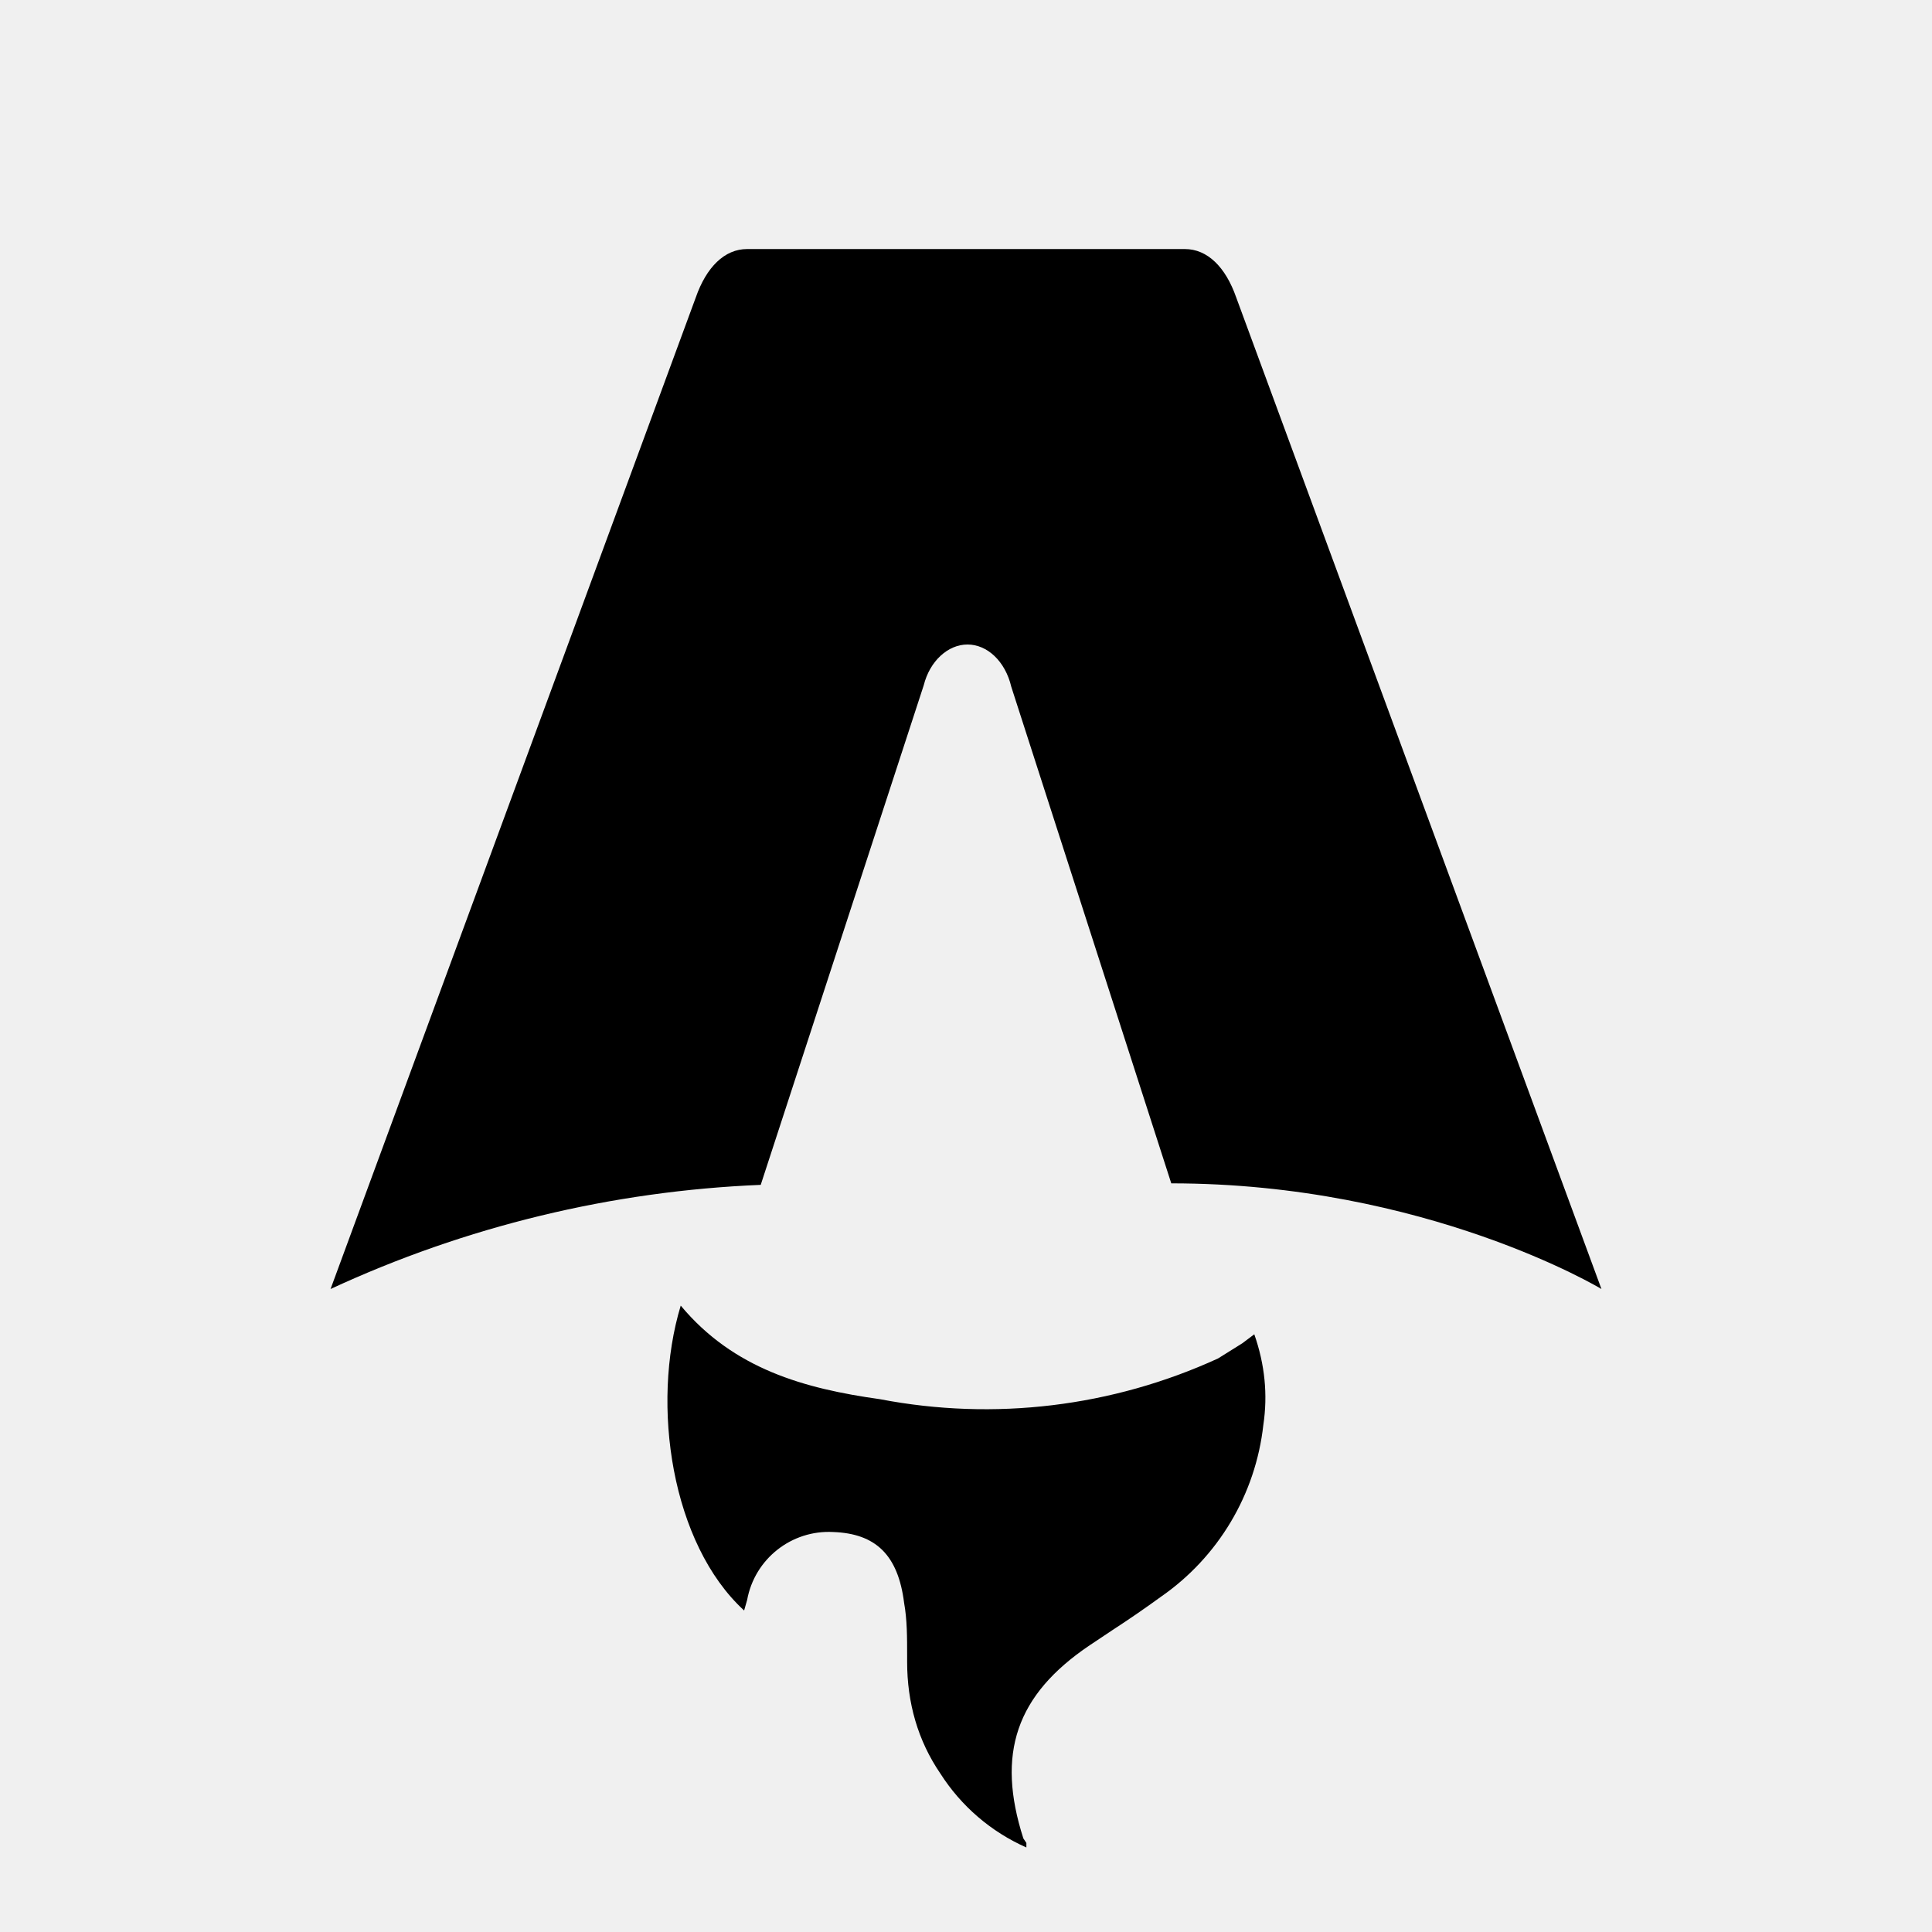
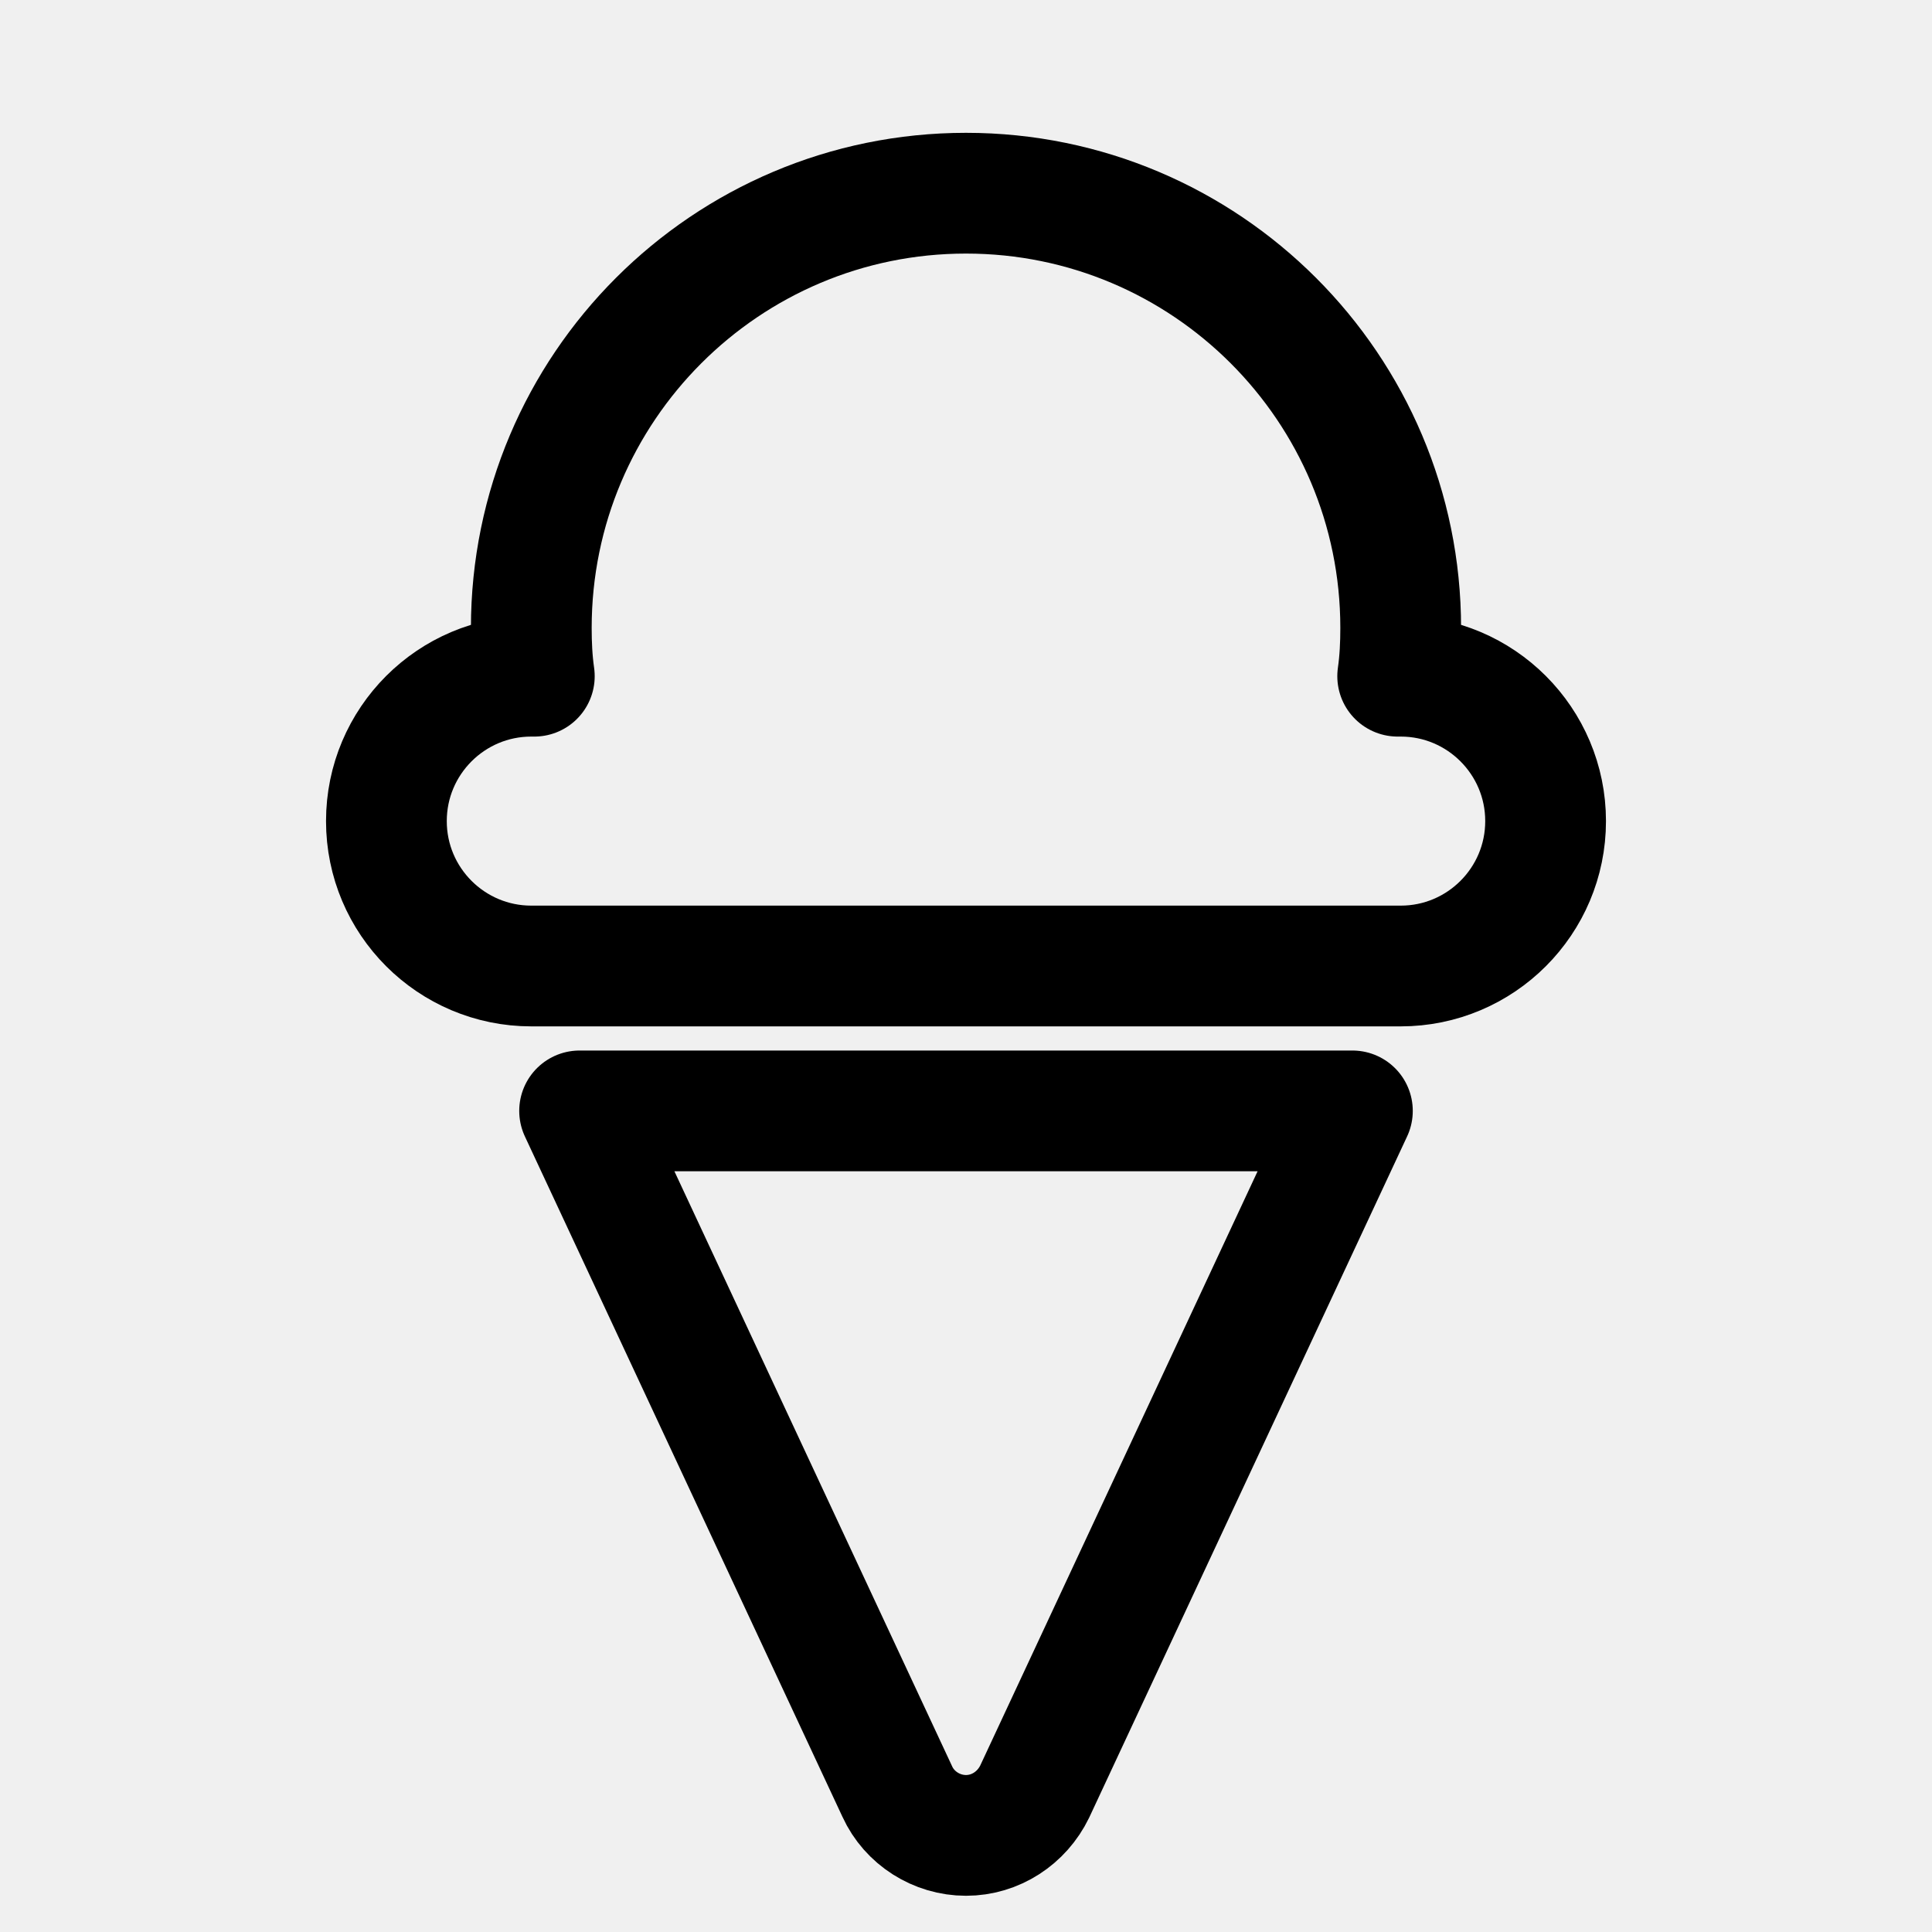
- <svg xmlns="http://www.w3.org/2000/svg" fill="none" viewBox="0 0 128 128">
-   <path d="M50.4 78.5a75.1 75.1 0 0 0-28.5 6.9l24.2-65.7c.7-2 1.9-3.2 3.4-3.2h29c1.5 0 2.7 1.2 3.4 3.2l24.2 65.7s-11.6-7-28.5-7L67 45.5c-.4-1.7-1.6-2.8-2.9-2.8-1.3 0-2.5 1.1-2.9 2.7L50.4 78.5Zm-1.1 28.2Zm-4.2-20.2c-2 6.6-.6 15.8 4.2 20.2a17.5 17.5 0 0 1 .2-.7 5.5 5.5 0 0 1 5.7-4.5c2.8.1 4.3 1.5 4.7 4.7.2 1.1.2 2.3.2 3.5v.4c0 2.7.7 5.2 2.2 7.4a13 13 0 0 0 5.7 4.9v-.3l-.2-.3c-1.8-5.6-.5-9.5 4.4-12.8l1.5-1a73 73 0 0 0 3.2-2.2 16 16 0 0 0 6.8-11.4c.3-2 .1-4-.6-6l-.8.6-1.6 1a37 37 0 0 1-22.4 2.7c-5-.7-9.7-2-13.2-6.2Z" />
+ <svg xmlns="http://www.w3.org/2000/svg" viewBox="0 0 256 256">
+   <path fill="none" stroke-linecap="round" stroke-linejoin="round" stroke-width="16" d="M185.2 89.6C185.5 87.5 185.6 85.4 185.6 83.2C185.6 51.4 159.8 25.6 128 25.6C96.2 25.6 70.4 51.4 70.4 83.2C70.4 85.4 70.5 87.5 70.8 89.6L70.4 89.6C59.8 89.6 51.2 98.2 51.2 108.8C51.2 119.4 59.8 128 70.4 128L185.6 128C196.2 128 204.8 119.4 204.8 108.8C204.8 98.2 196.2 89.6 185.6 89.6L185.2 89.6zM76.8 147.2L118.9 237.4C120.5 240.9 124.1 243.2 128 243.2C131.9 243.2 135.4 240.9 137.1 237.4L179.2 147.2L76.8 147.2z" />
  <style>
-         path { fill: #000; }
+         path { stroke: #000; }
        @media (prefers-color-scheme: dark) {
-             path { fill: #FFF; }
+             path { stroke: #FFF; }
        }
    </style>
</svg>
